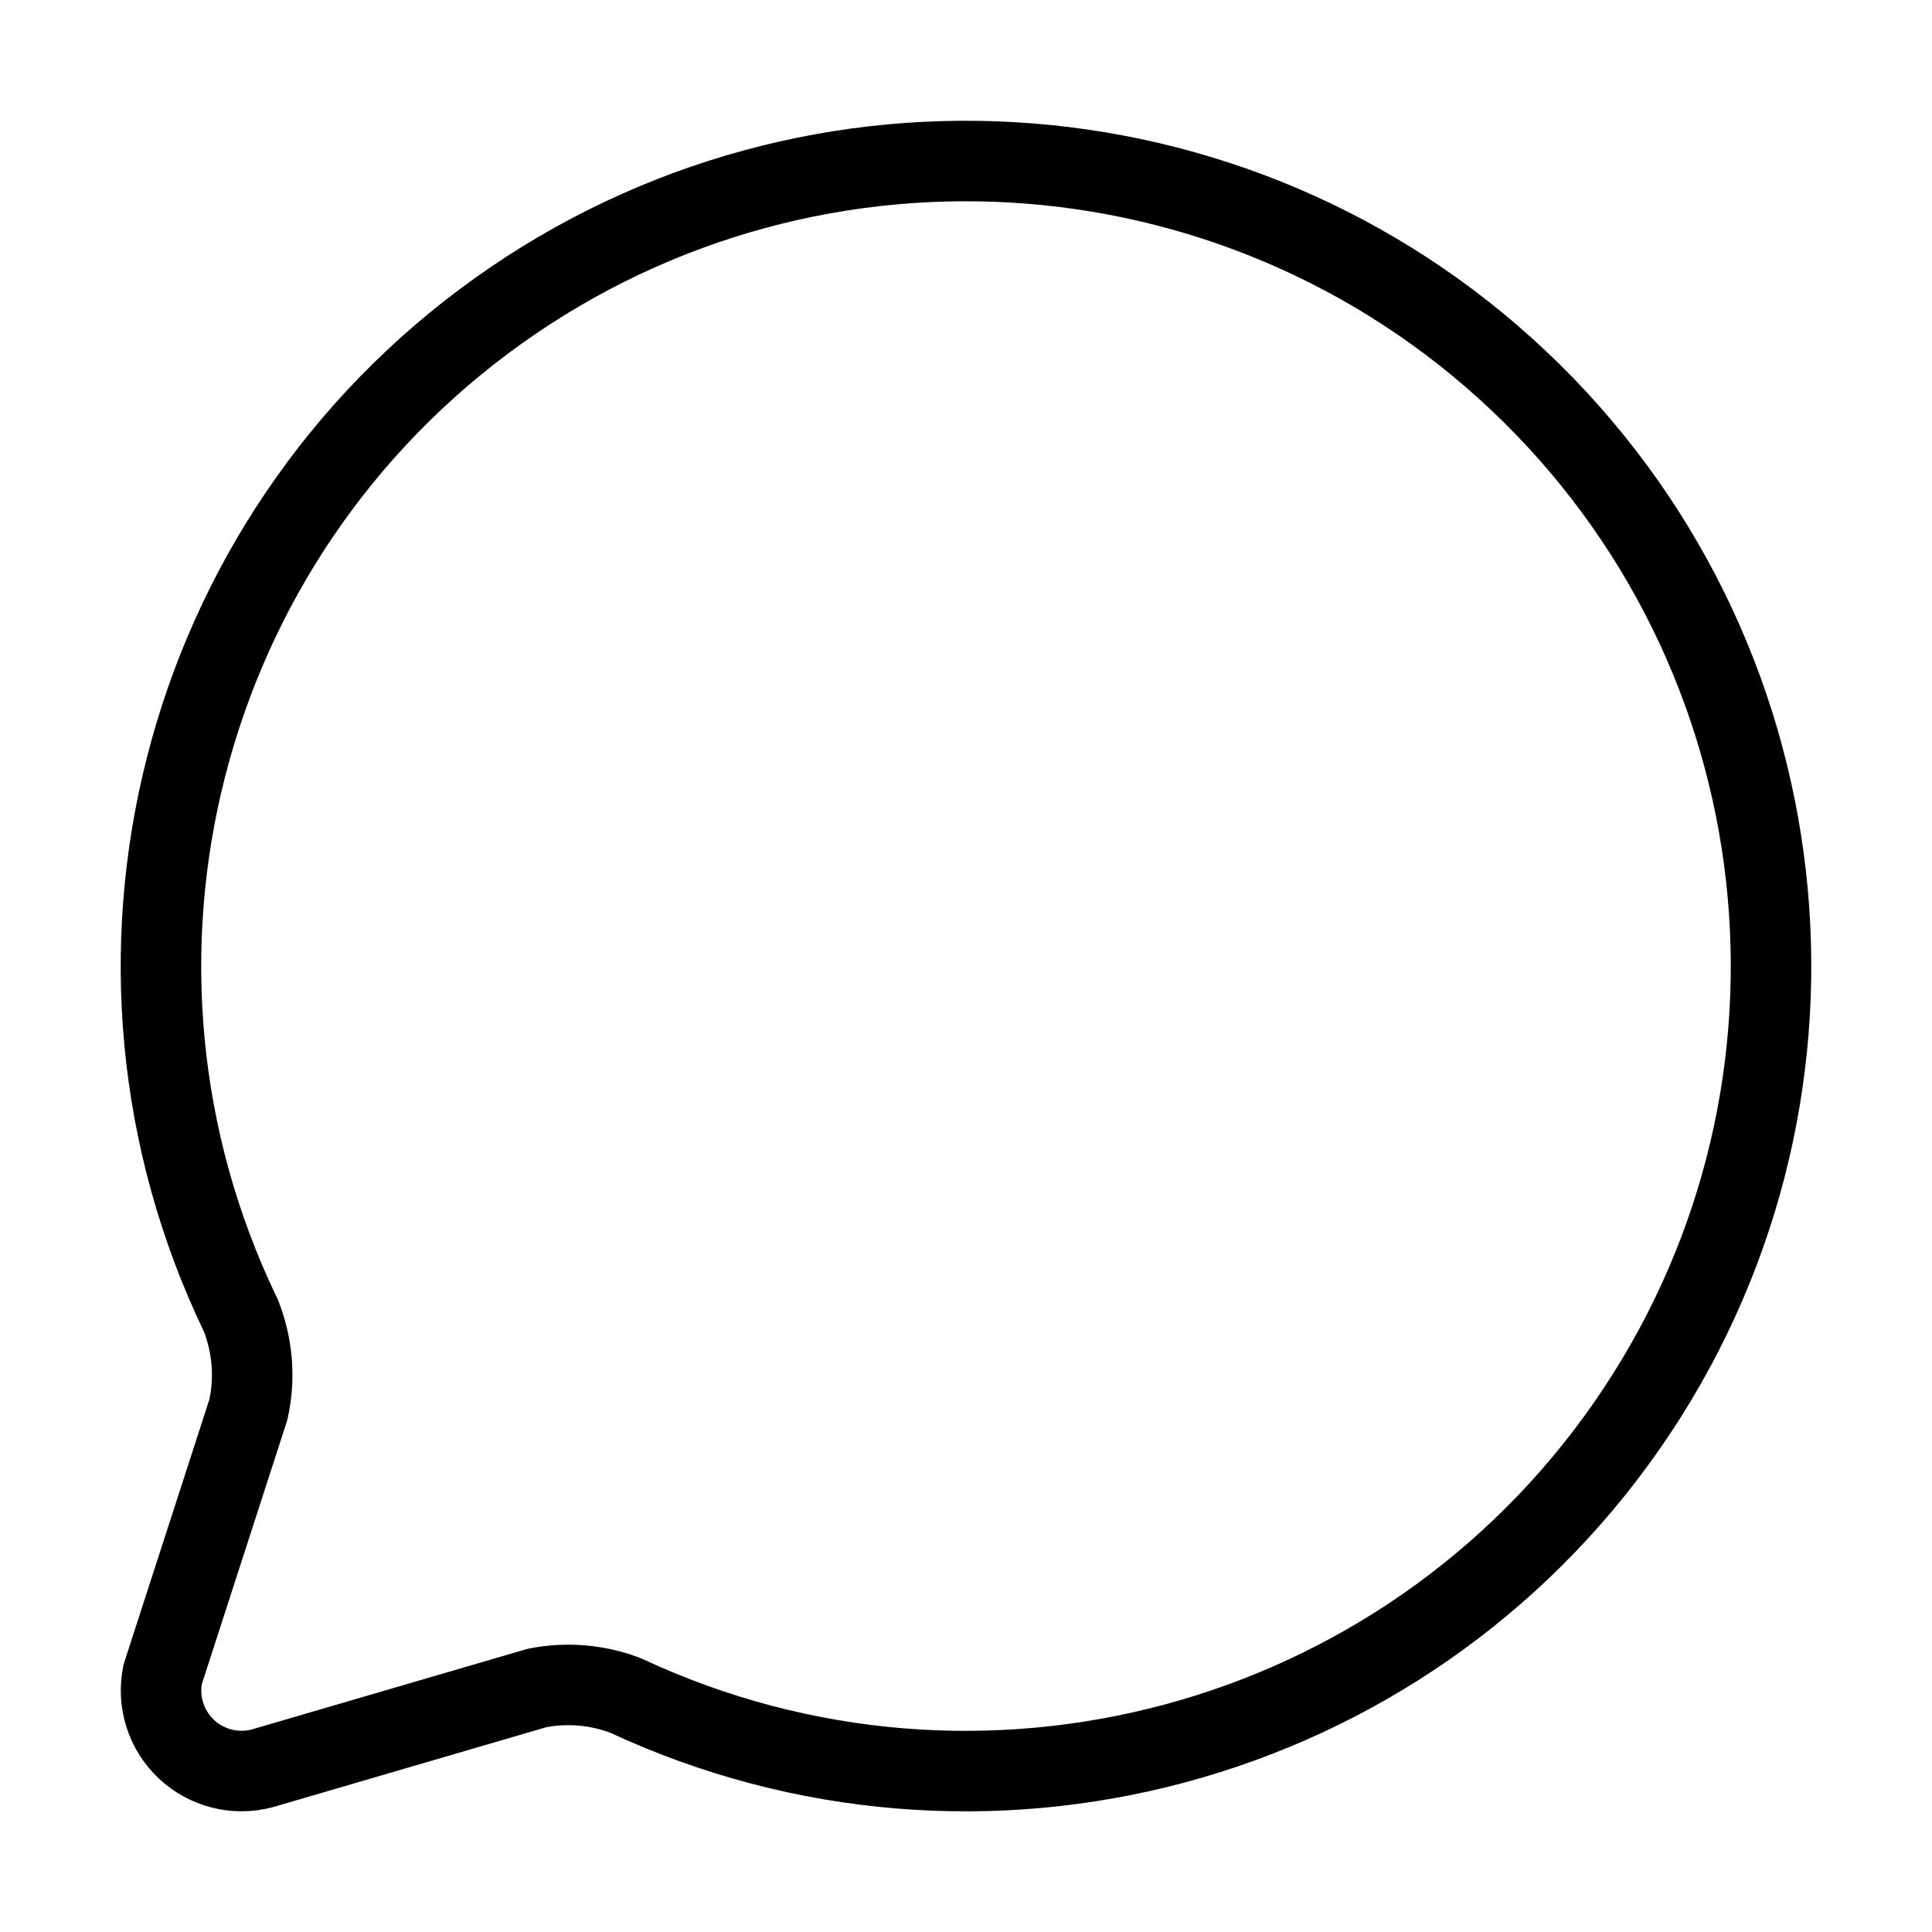
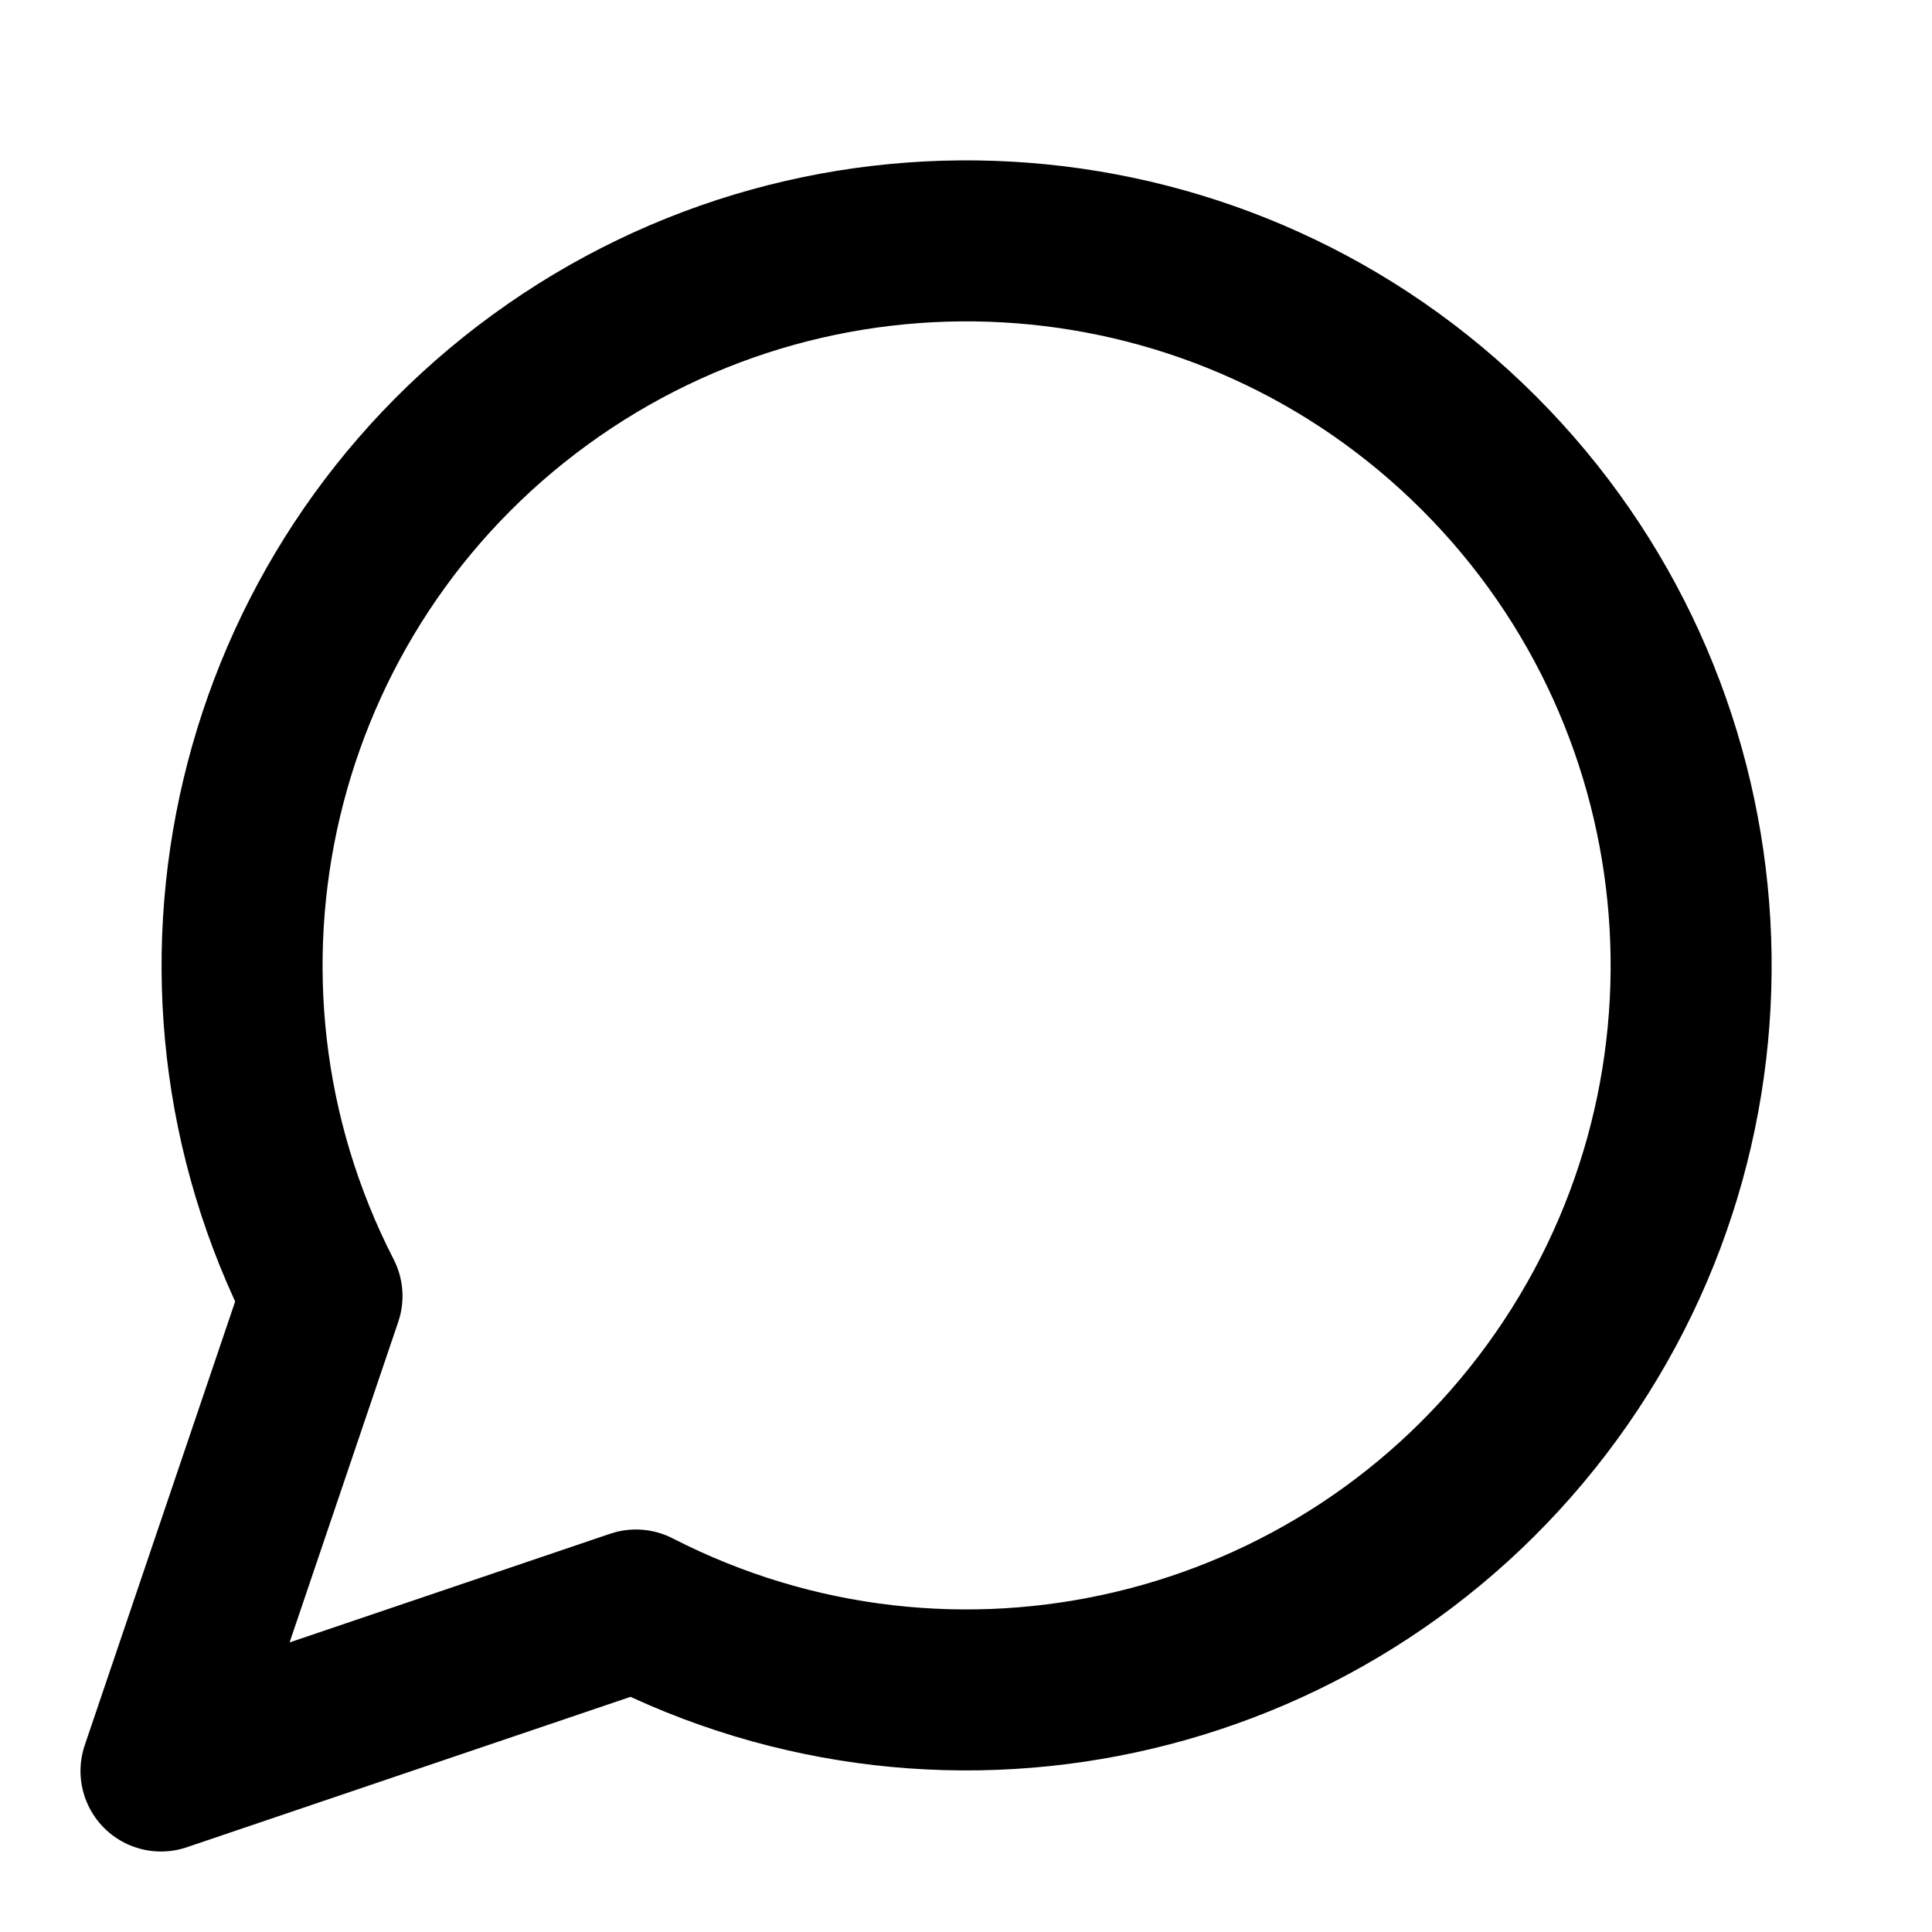
- <svg xmlns="http://www.w3.org/2000/svg" width="48" height="48" viewBox="0 0 24 24" fill="none" stroke="currentColor" stroke-width="1" stroke-linecap="round" stroke-linejoin="round" class="lucide lucide-message-circle-icon lucide-message-circle">
-   <path d="M2.992 16.342a2 2 0 0 1 .094 1.167l-1.065 3.29a1 1 0 0 0 1.236 1.168l3.413-.998a2 2 0 0 1 1.099.092 10 10 0 1 0-4.777-4.719" />
+ <svg xmlns="http://www.w3.org/2000/svg" width="24" height="24" viewBox="0 0 24 24" fill="none" stroke="currentColor" stroke-width="2" stroke-linecap="round" stroke-linejoin="round" class="lucide lucide-message-circle">
+   <path d="M7.9 20A9 9 0 1 0 4 16.1L2 22Z" />
</svg>
